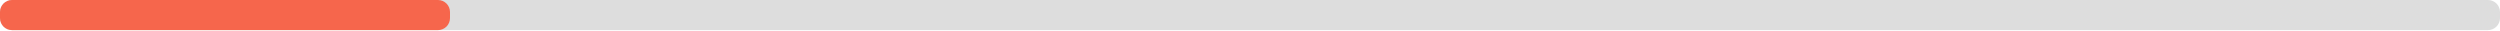
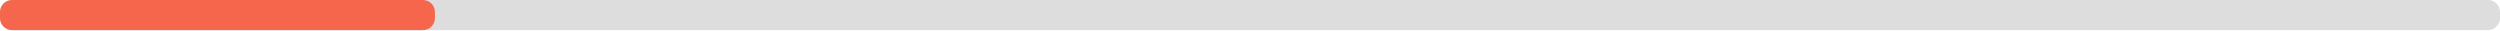
<svg xmlns="http://www.w3.org/2000/svg" width="830" height="10">
  <g>
    <rect style="fill: #ddd;" height="10" width="830" rx="4" y="0" x="0" />
-     <rect style="fill: #f6664c;" height="10" width="149.4" rx="4" y="0" x="0" />
+     <rect style="fill: #f6664c;" height="10" width="144.4" rx="4" y="0" x="0" />
  </g>
</svg>
